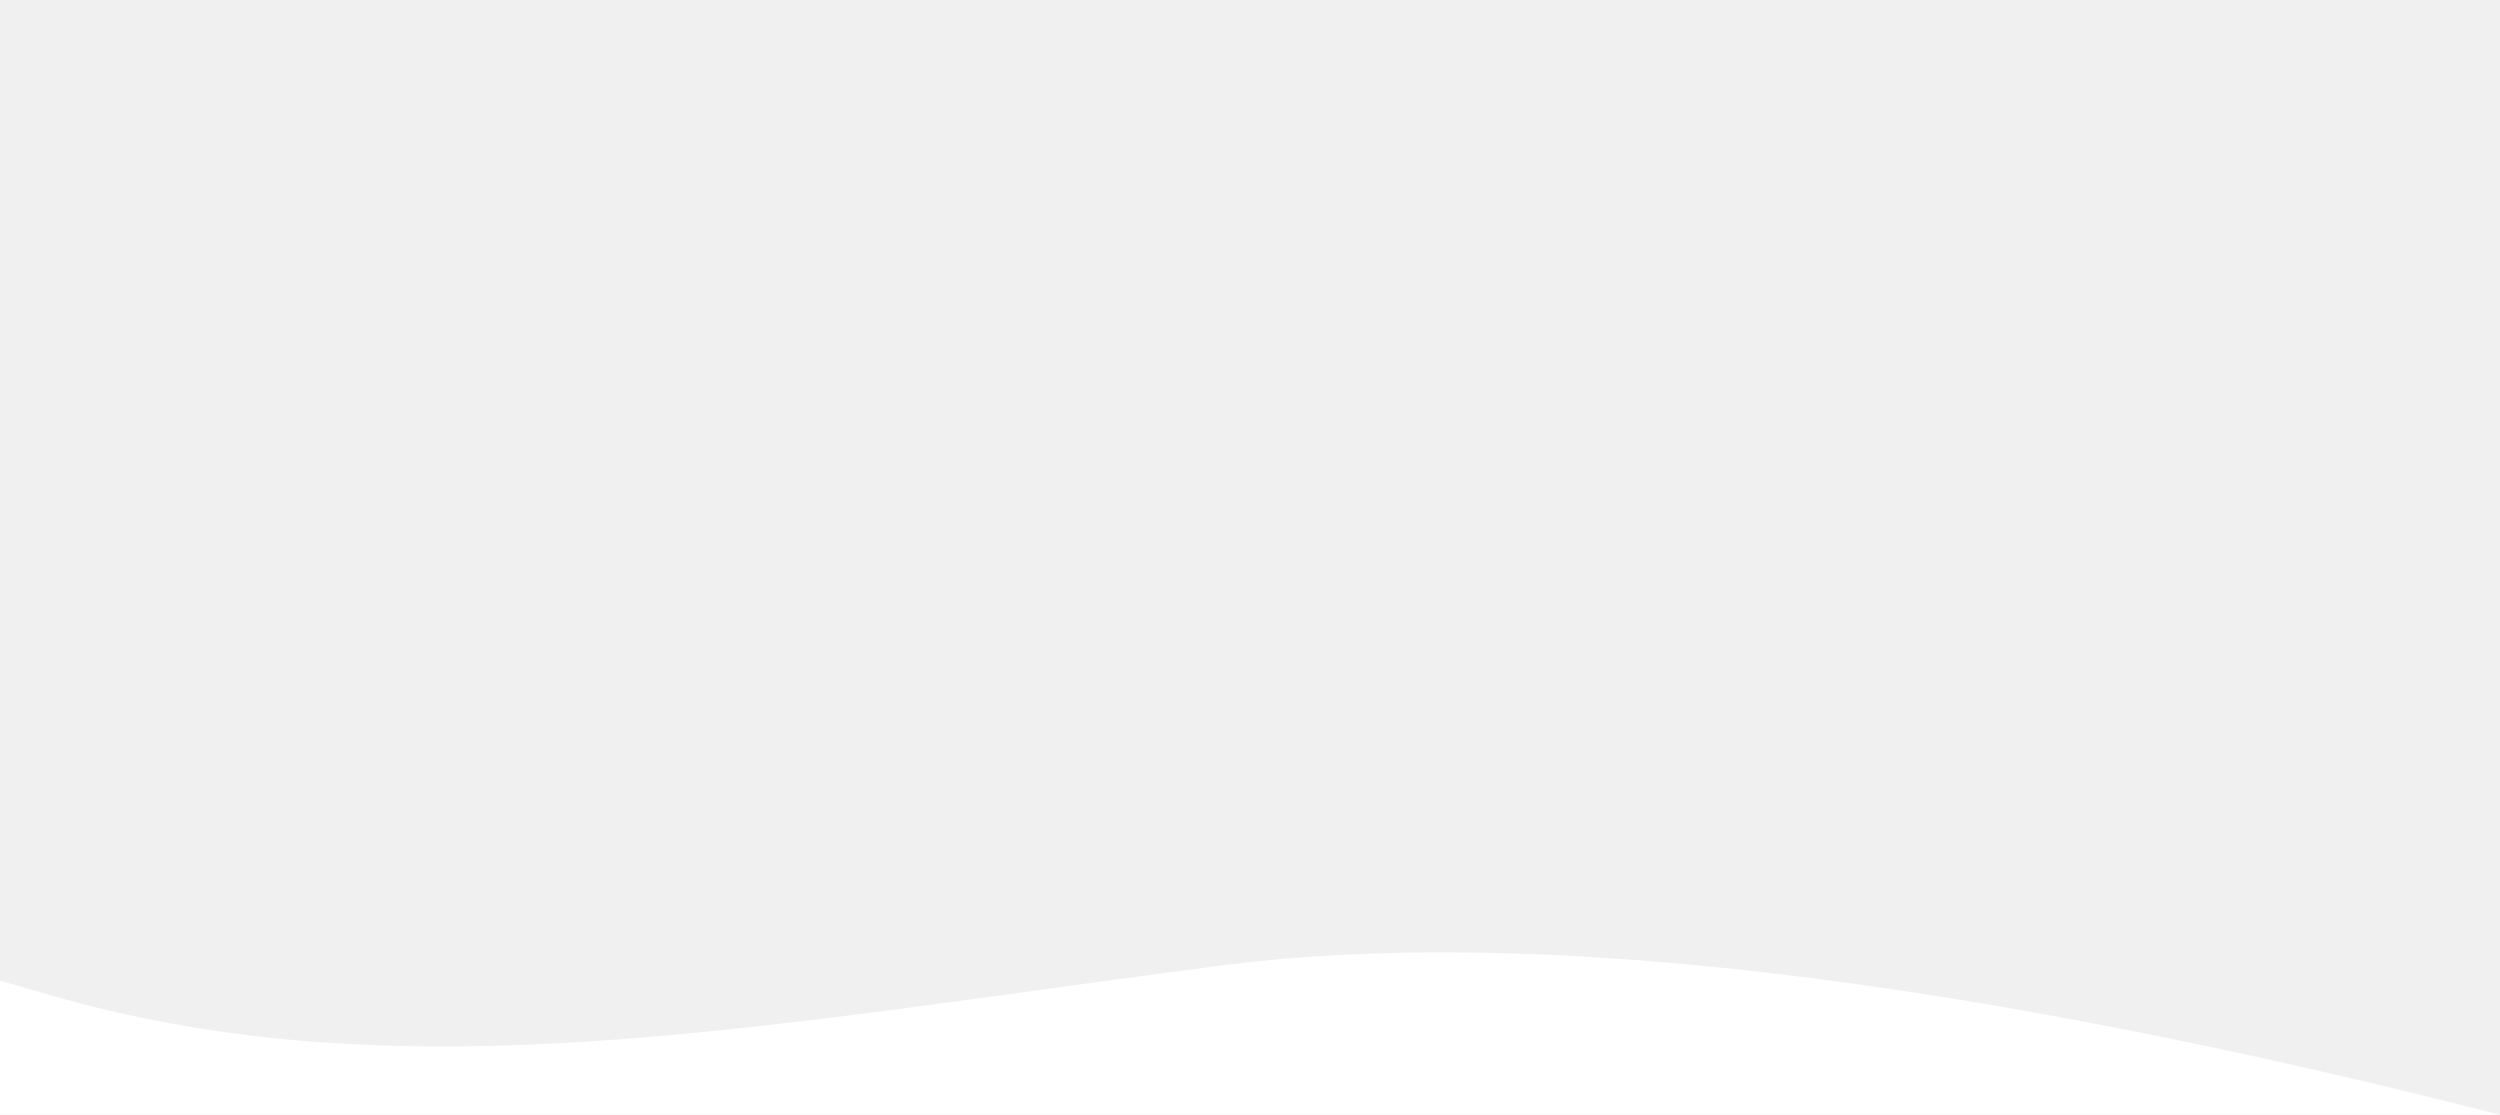
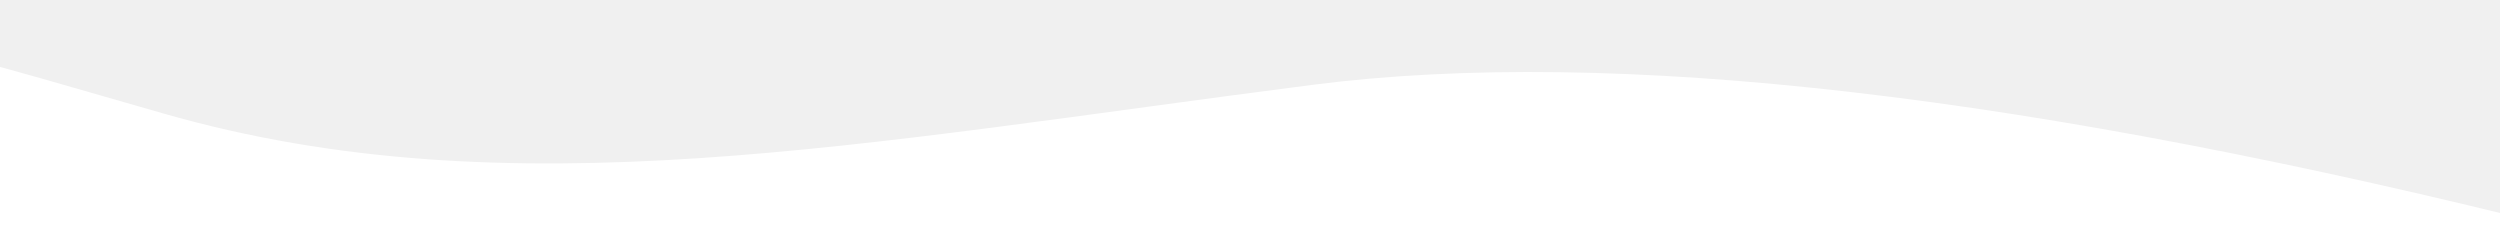
- <svg xmlns="http://www.w3.org/2000/svg" id="eE3y4nUwuXi1" viewBox="0 0 1700 758" shape-rendering="geometricPrecision" text-rendering="geometricPrecision">
-   <path d="M0,645.786L0,758h1700Q1174.784,616.07,880.324,656.592c-294.46,40.522-523.683,89.679-750.145,20.019C-11.652,632.984,-0.348,635.244,0,645.786Z" transform="matrix(1.061363 0 0 1-104.3171 0)" fill="#fff" stroke-width="3.4" />
+ <svg xmlns="http://www.w3.org/2000/svg" id="eiB2LYcsCvA1" viewBox="0 0 1750 158" shape-rendering="geometricPrecision" text-rendering="geometricPrecision">
+   <path d="M0,645.786L0,758h1700Q1174.784,616.07,880.324,656.592c-294.46,40.522-523.683,89.679-750.145,20.019C-11.652,632.984,-0.348,635.244,0,645.786Z" transform="matrix(1.072185 0 0 1-25.2804-597.1871)" fill="#fff" stroke-width="3.4" />
</svg>
